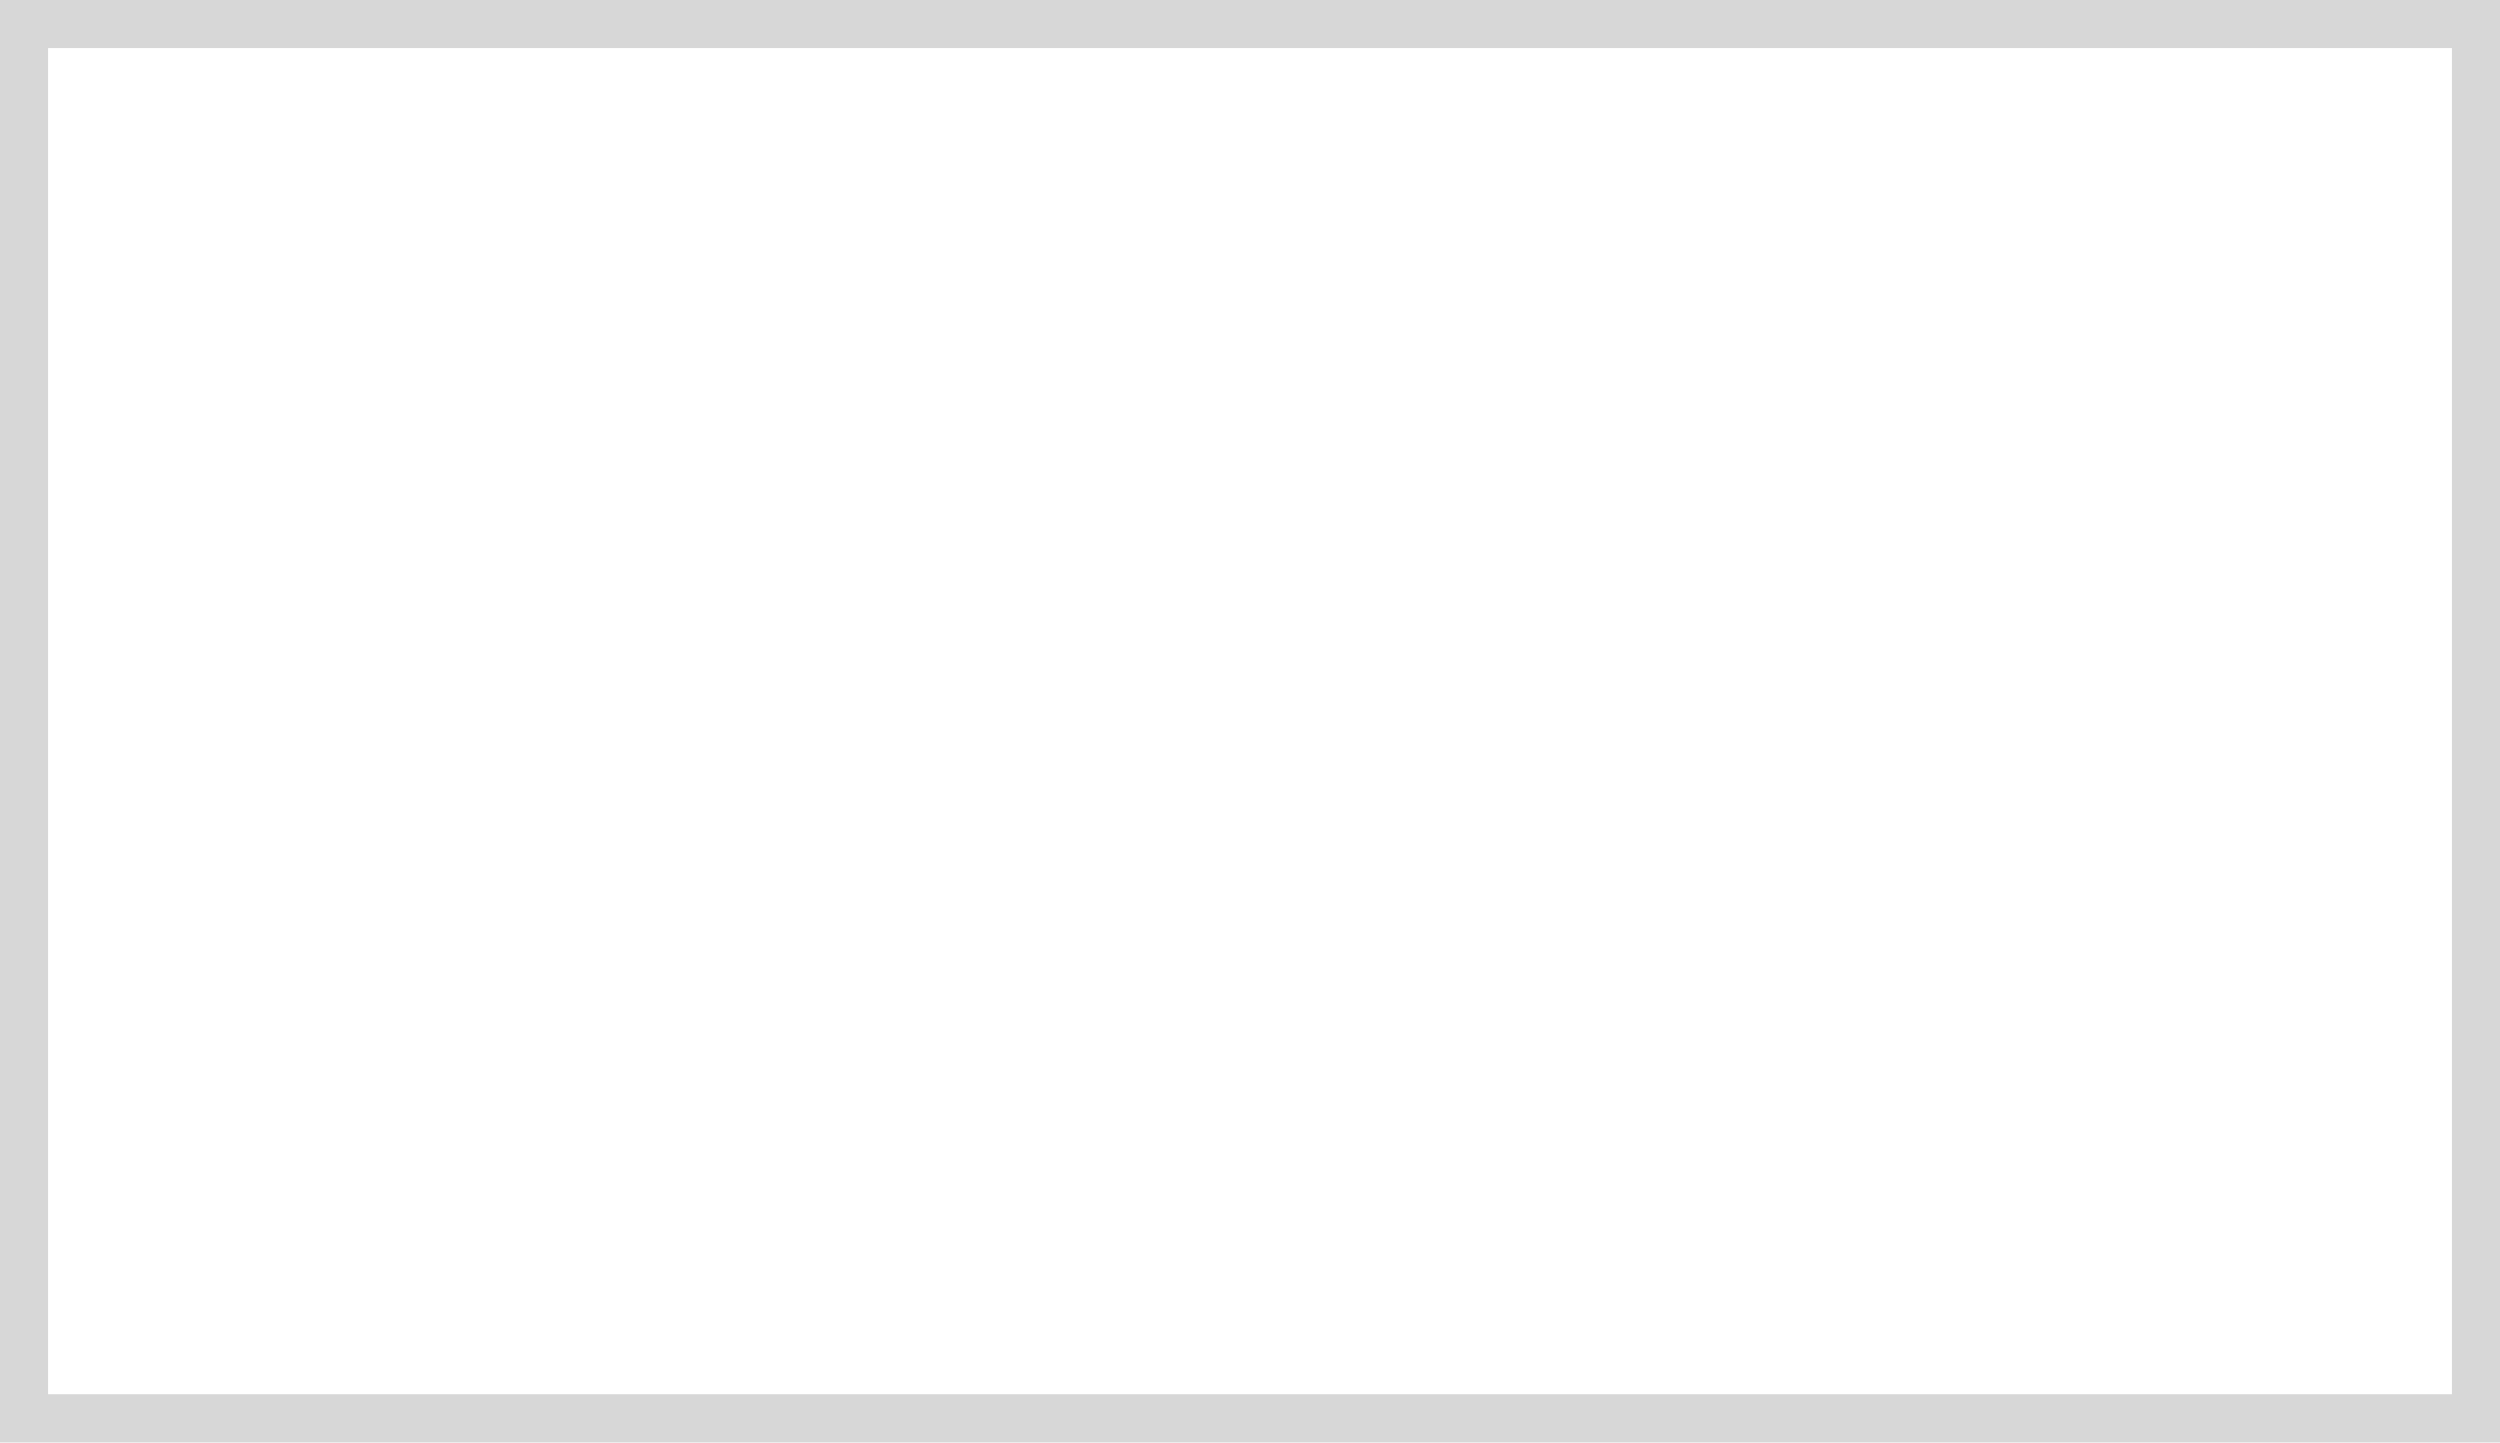
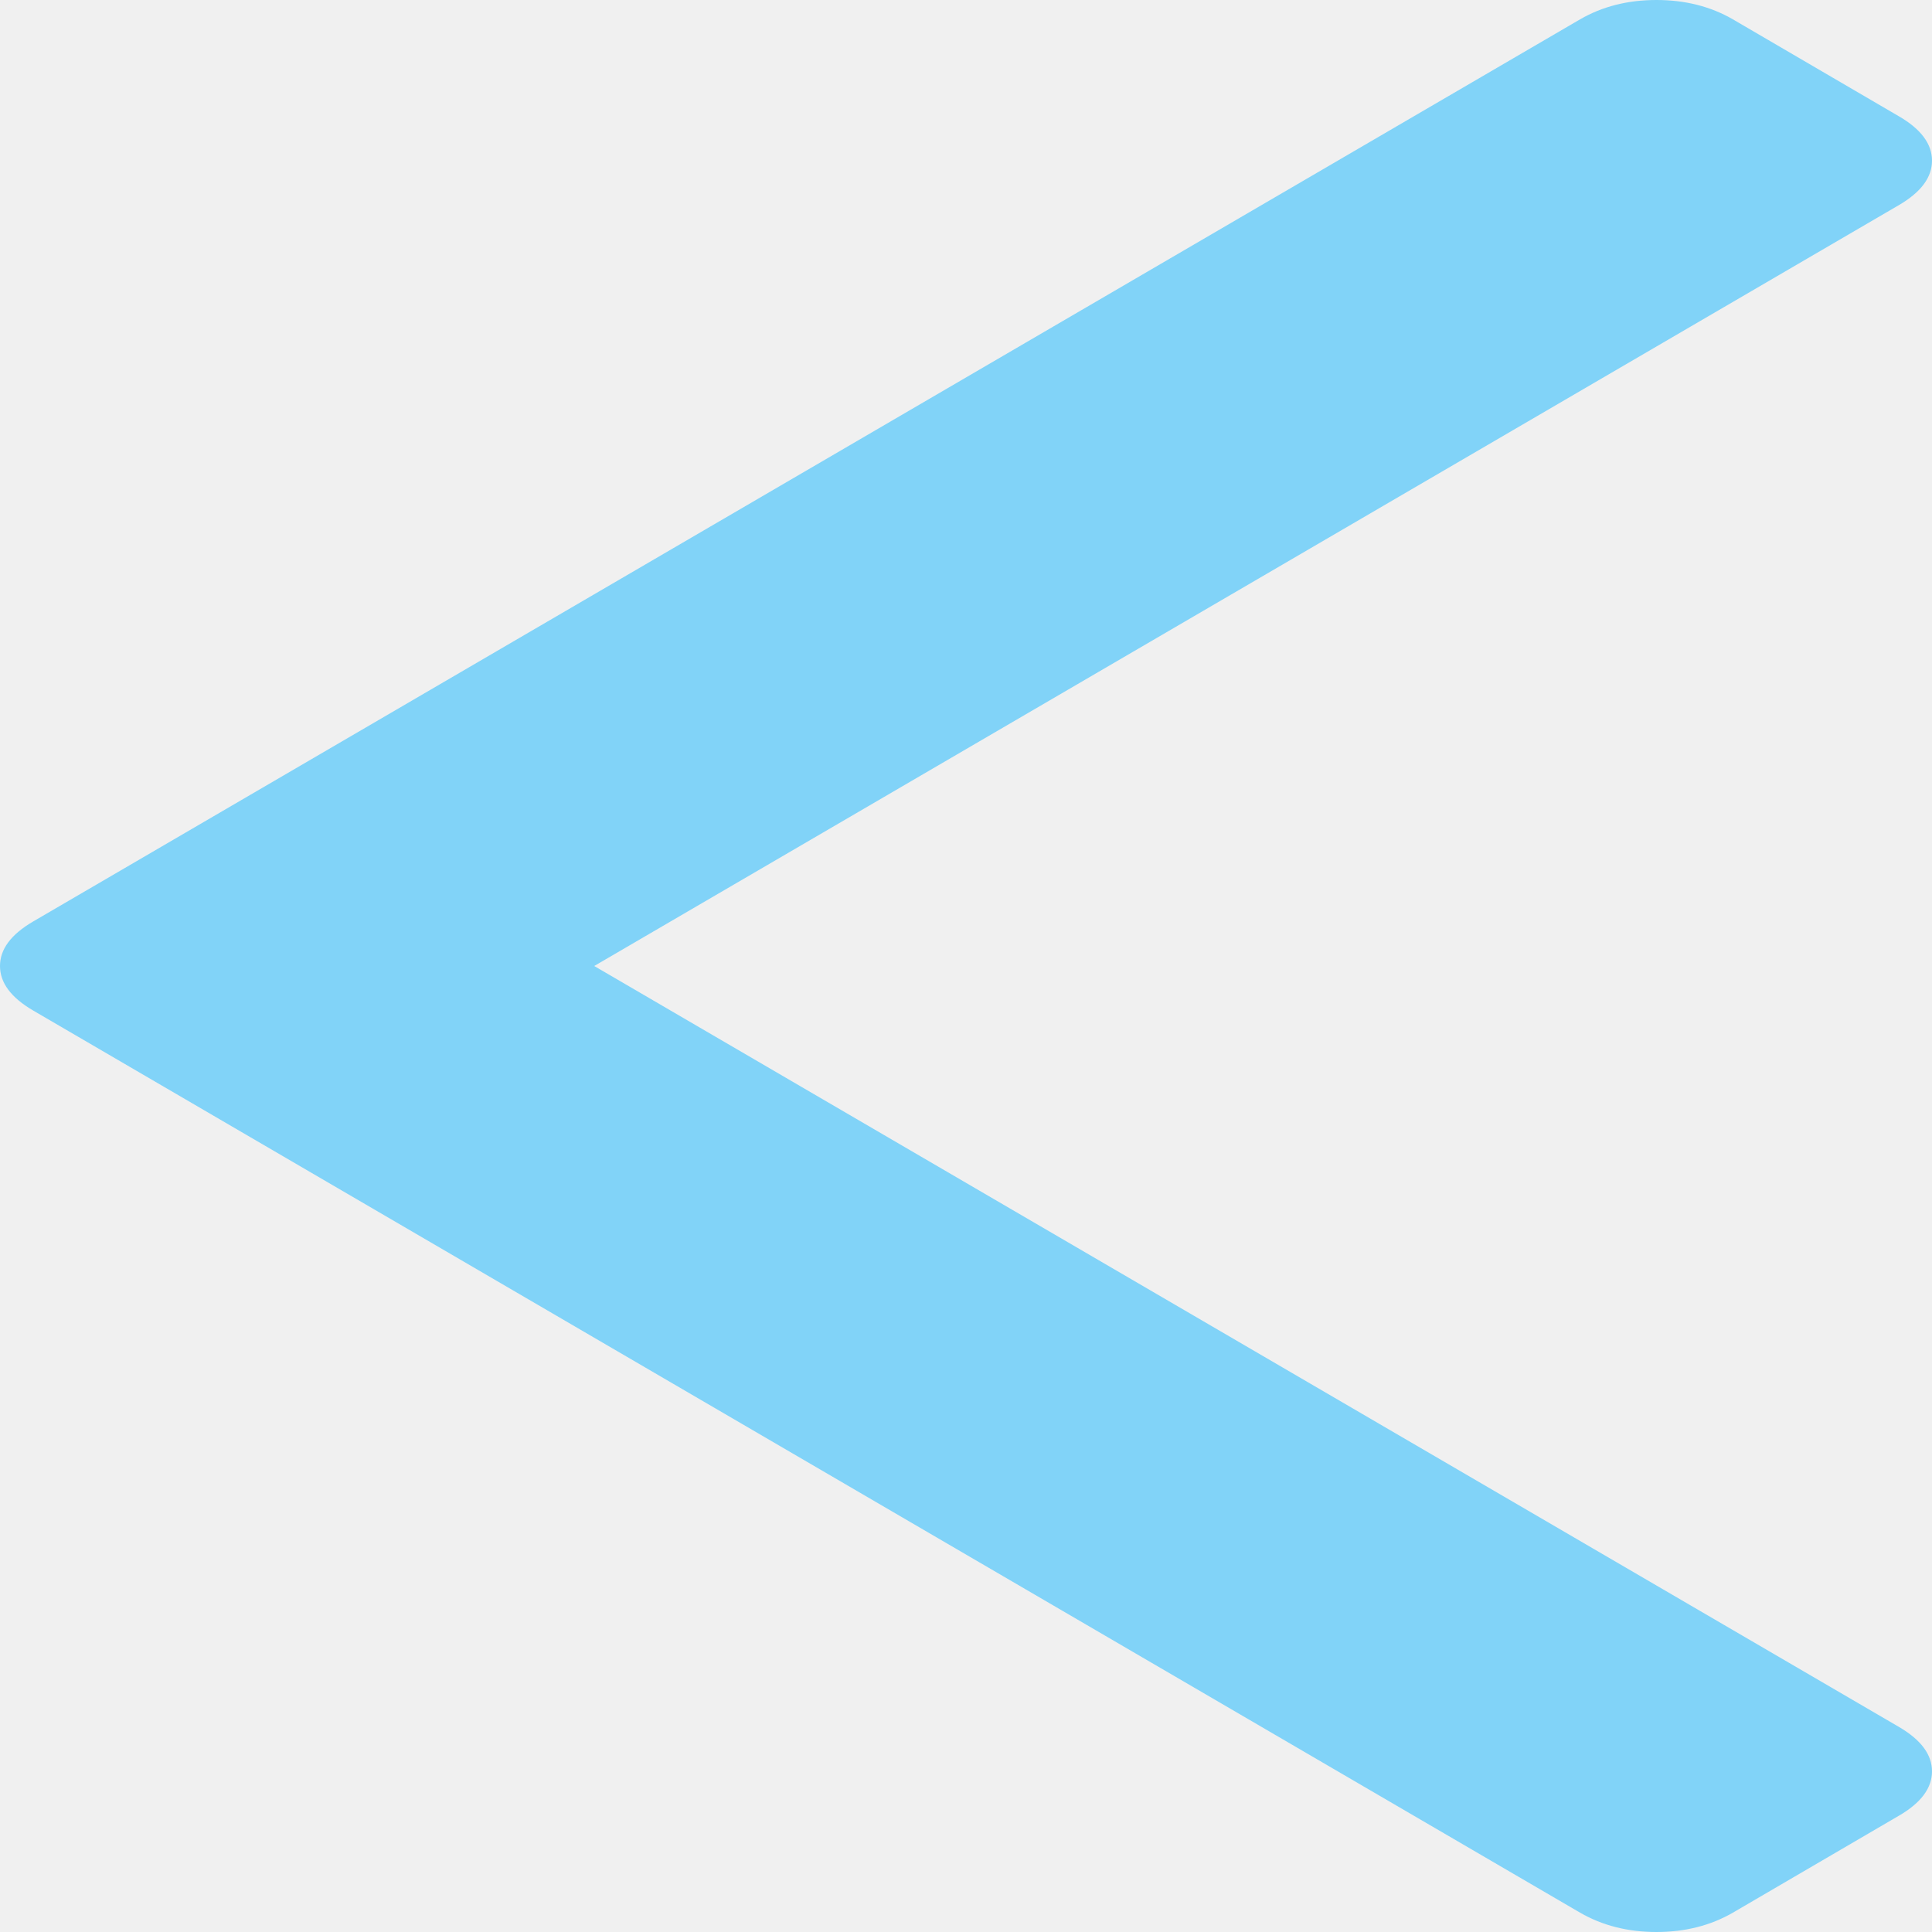
- <svg xmlns="http://www.w3.org/2000/svg" version="1.1" width="52px" height="30px">
-   <defs>
-     <mask fill="white" id="clip203">
-       <path d="M 52 30  L 52 0  L 0 0  L 0 30  L 52 30  Z " fill-rule="evenodd" />
-     </mask>
-   </defs>
-   <g transform="matrix(1 0 0 1 -1768 -2986 )">
-     <path d="M 52 30  L 52 0  L 0 0  L 0 30  L 52 30  Z " fill-rule="nonzero" fill="#ffffff" stroke="none" transform="matrix(1 0 0 1 1768 2986 )" />
-     <path d="M 52 30  L 52 0  L 0 0  L 0 30  L 52 30  Z " stroke-width="2" stroke="#d7d7d7" fill="none" transform="matrix(1 0 0 1 1768 2986 )" mask="url(#clip203)" />
+ <svg xmlns="http://www.w3.org/2000/svg" version="1.1" width="14px" height="14px">
+   <g transform="matrix(1 0 0 1 -1519 -2994 )">
+     <path d="M 13.759 0.842  C 13.92 0.935  14 1.043  14 1.164  C 14 1.286  13.92 1.393  13.759 1.487  L 4.306 7  L 13.759 12.513  C 13.92 12.607  14 12.714  14 12.836  C 14 12.957  13.92 13.065  13.759 13.158  L 12.557 13.86  C 12.396 13.953  12.212 14  12.003 14  C 11.795 14  11.611 13.953  11.45 13.86  L 0.241 7.323  C 0.08 7.229  0 7.122  0 7  C 0 6.878  0.08 6.771  0.241 6.677  L 11.45 0.14  C 11.611 0.047  11.795 0  12.003 0  C 12.212 0  12.396 0.047  12.557 0.14  L 13.759 0.842  Z " fill-rule="nonzero" fill="#81d3f8" stroke="none" transform="matrix(1 0 0 1 1519 2994 )" />
  </g>
</svg>
